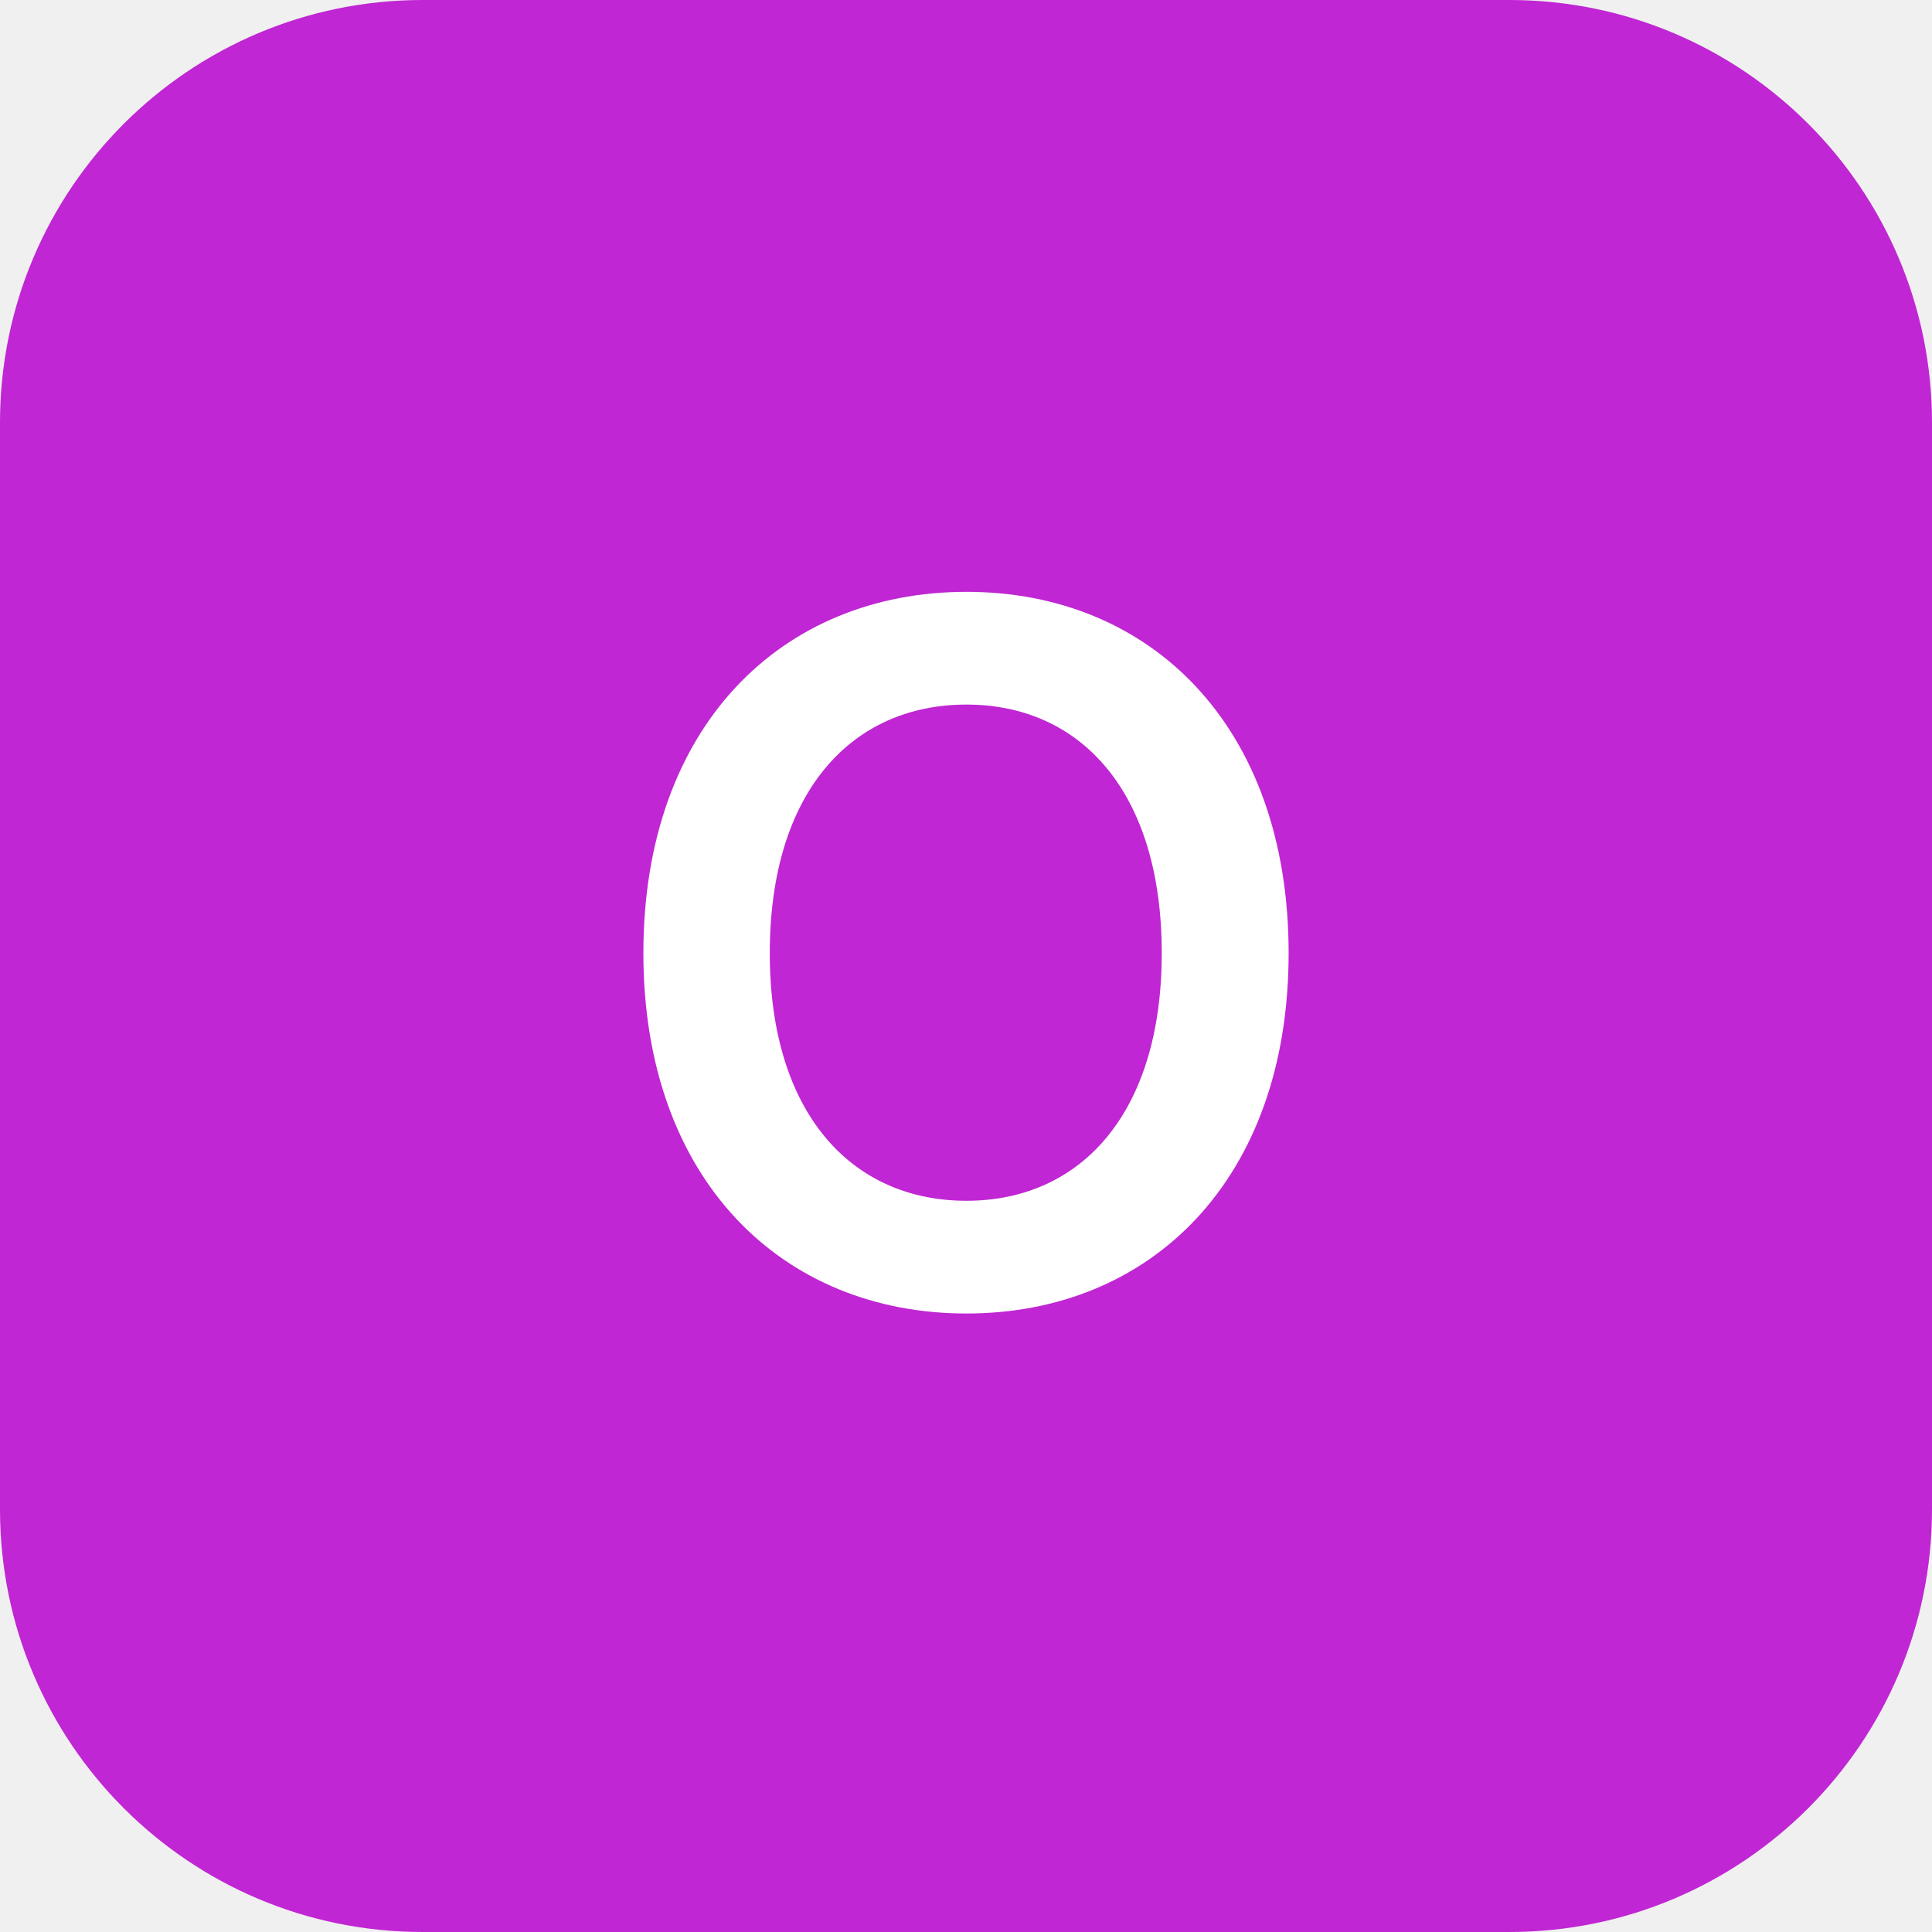
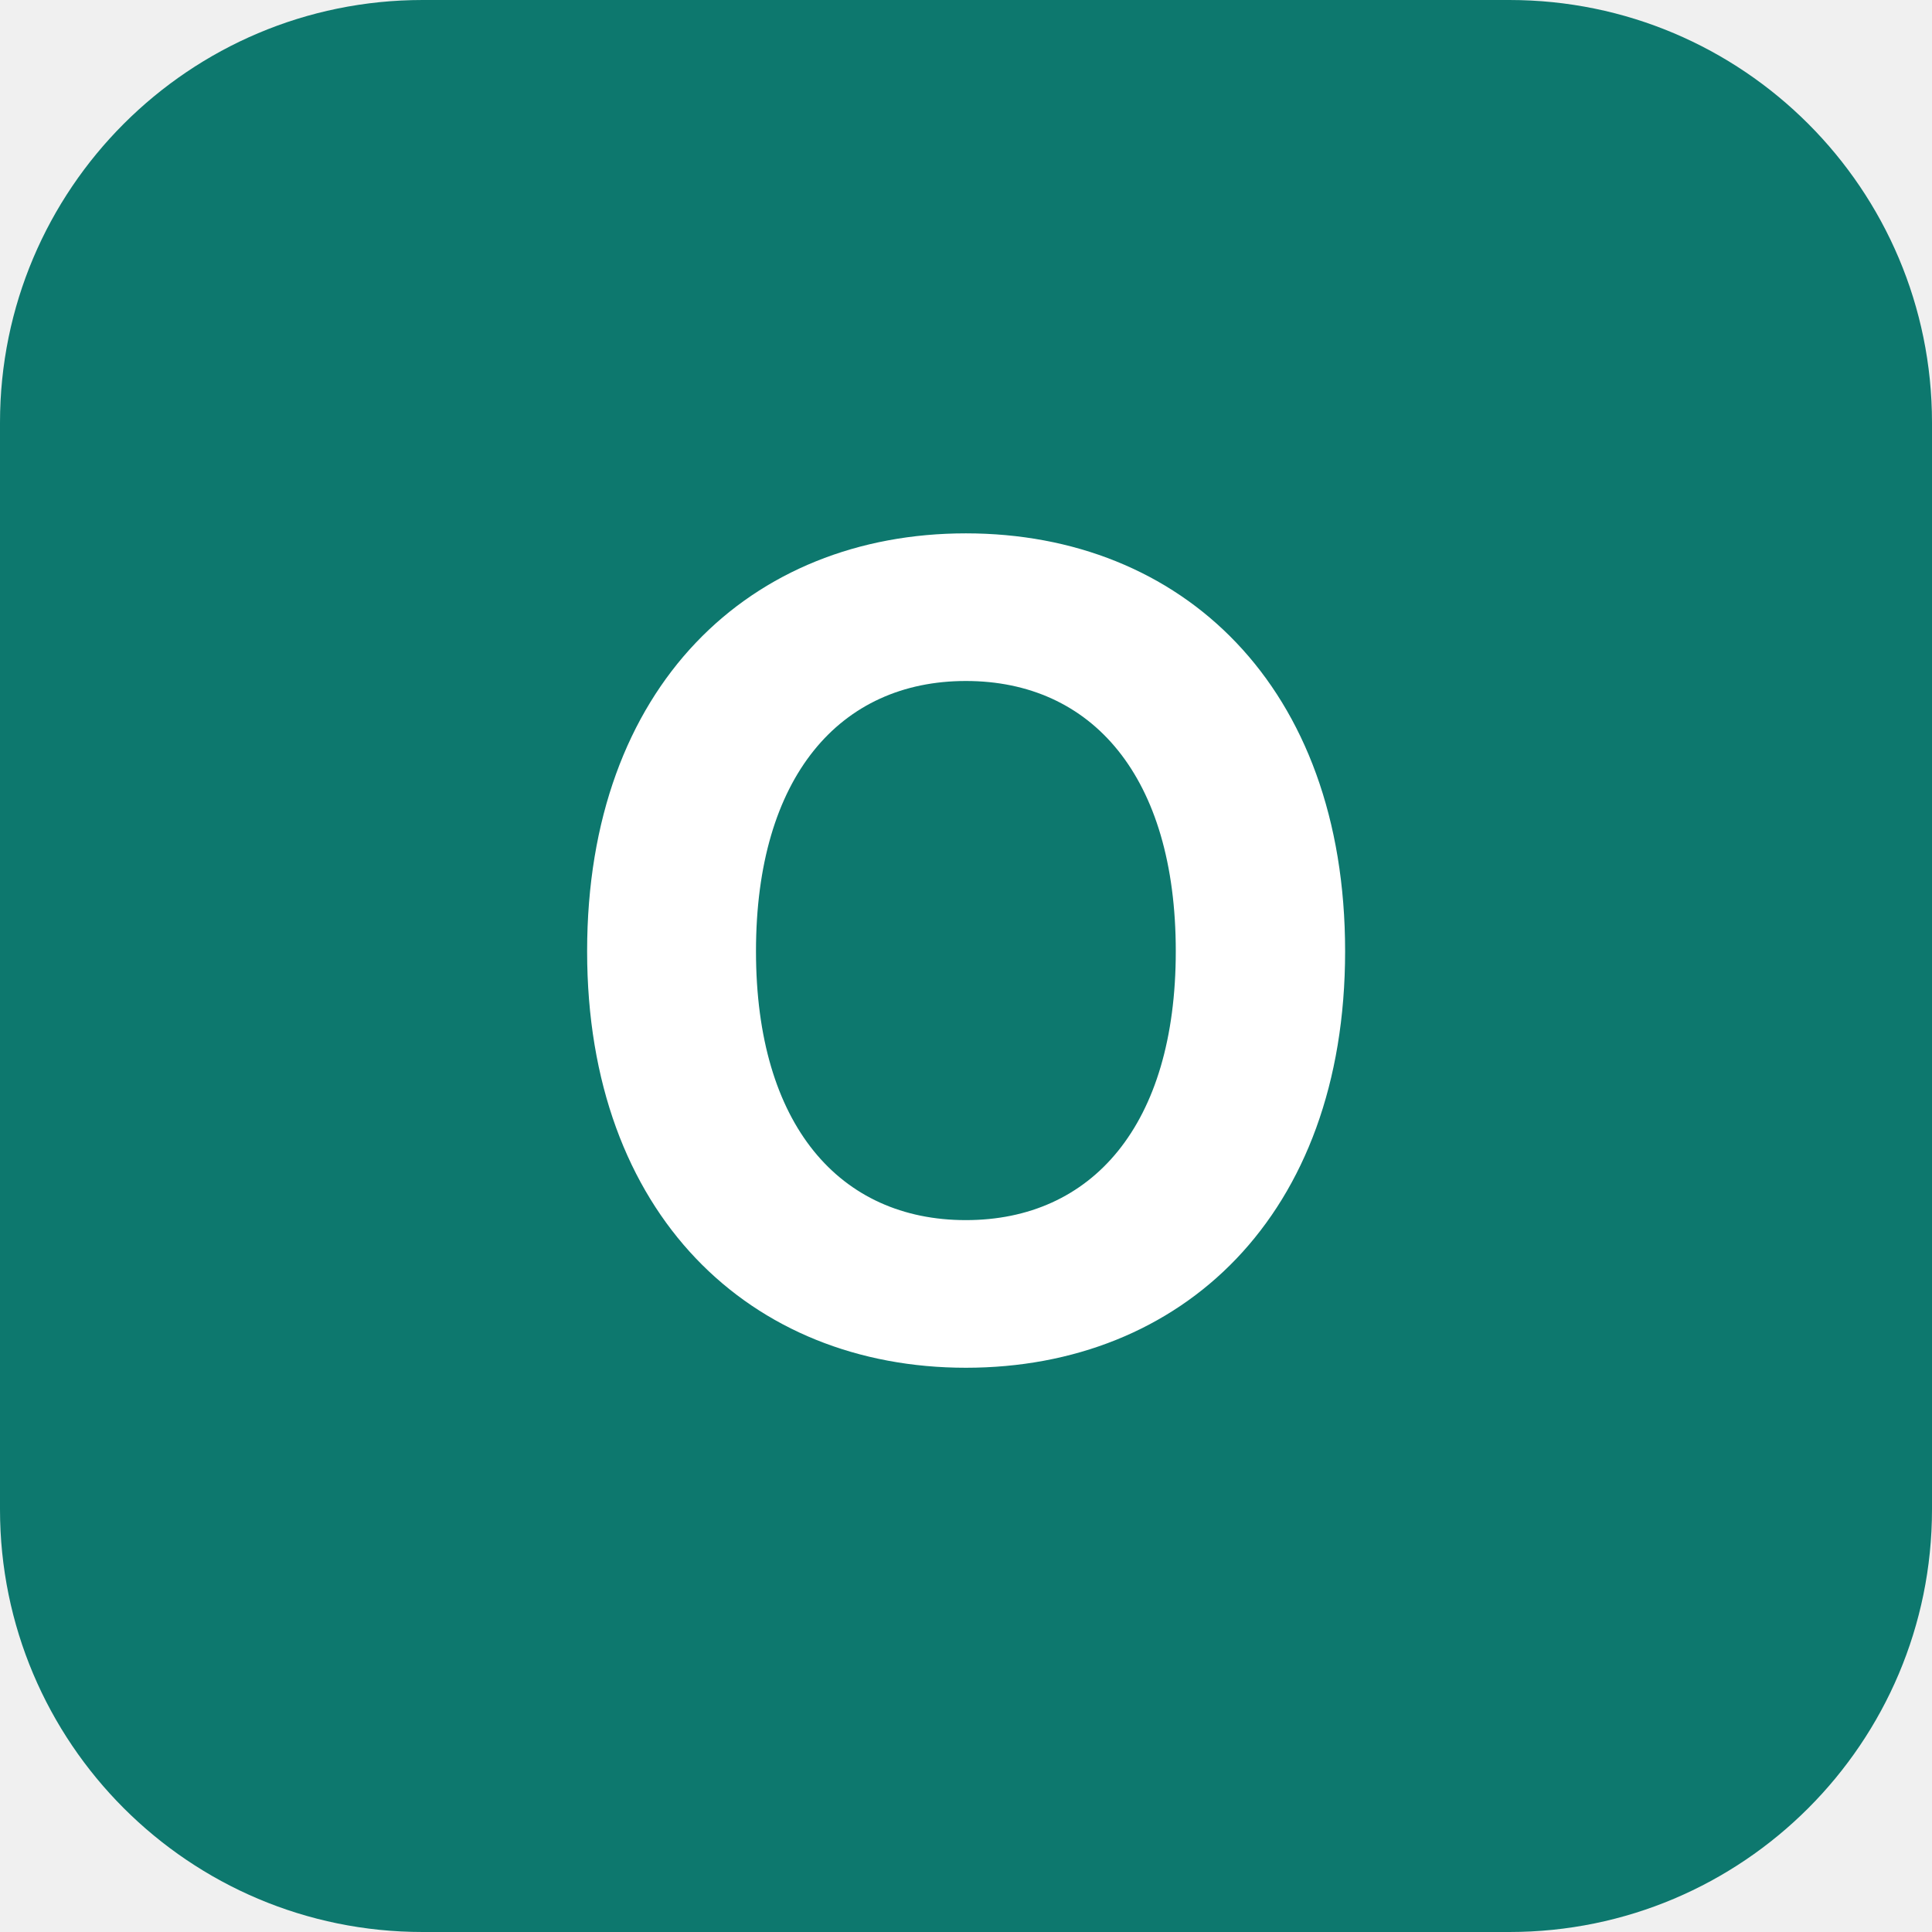
<svg xmlns="http://www.w3.org/2000/svg" viewBox="0 0 64 64">
-   <rect width="64" height="64" rx="14" fill="#c026d3" />
-   <text x="32" y="32" dy="0.35em" text-anchor="middle" font-family="ui-sans-serif, system-ui, -apple-system, sans-serif" font-size="32" font-weight="600" fill="#ffffff">O</text>
+   <rect width="64" height="64" rx="14" fill="#0d786e" />
+   <text x="32" y="32" dy="0.35em" text-anchor="middle" font-family="ui-sans-serif, system-ui, -apple-system, sans-serif" font-size="37" font-weight="700" fill="#ffffff">O</text>
</svg>
